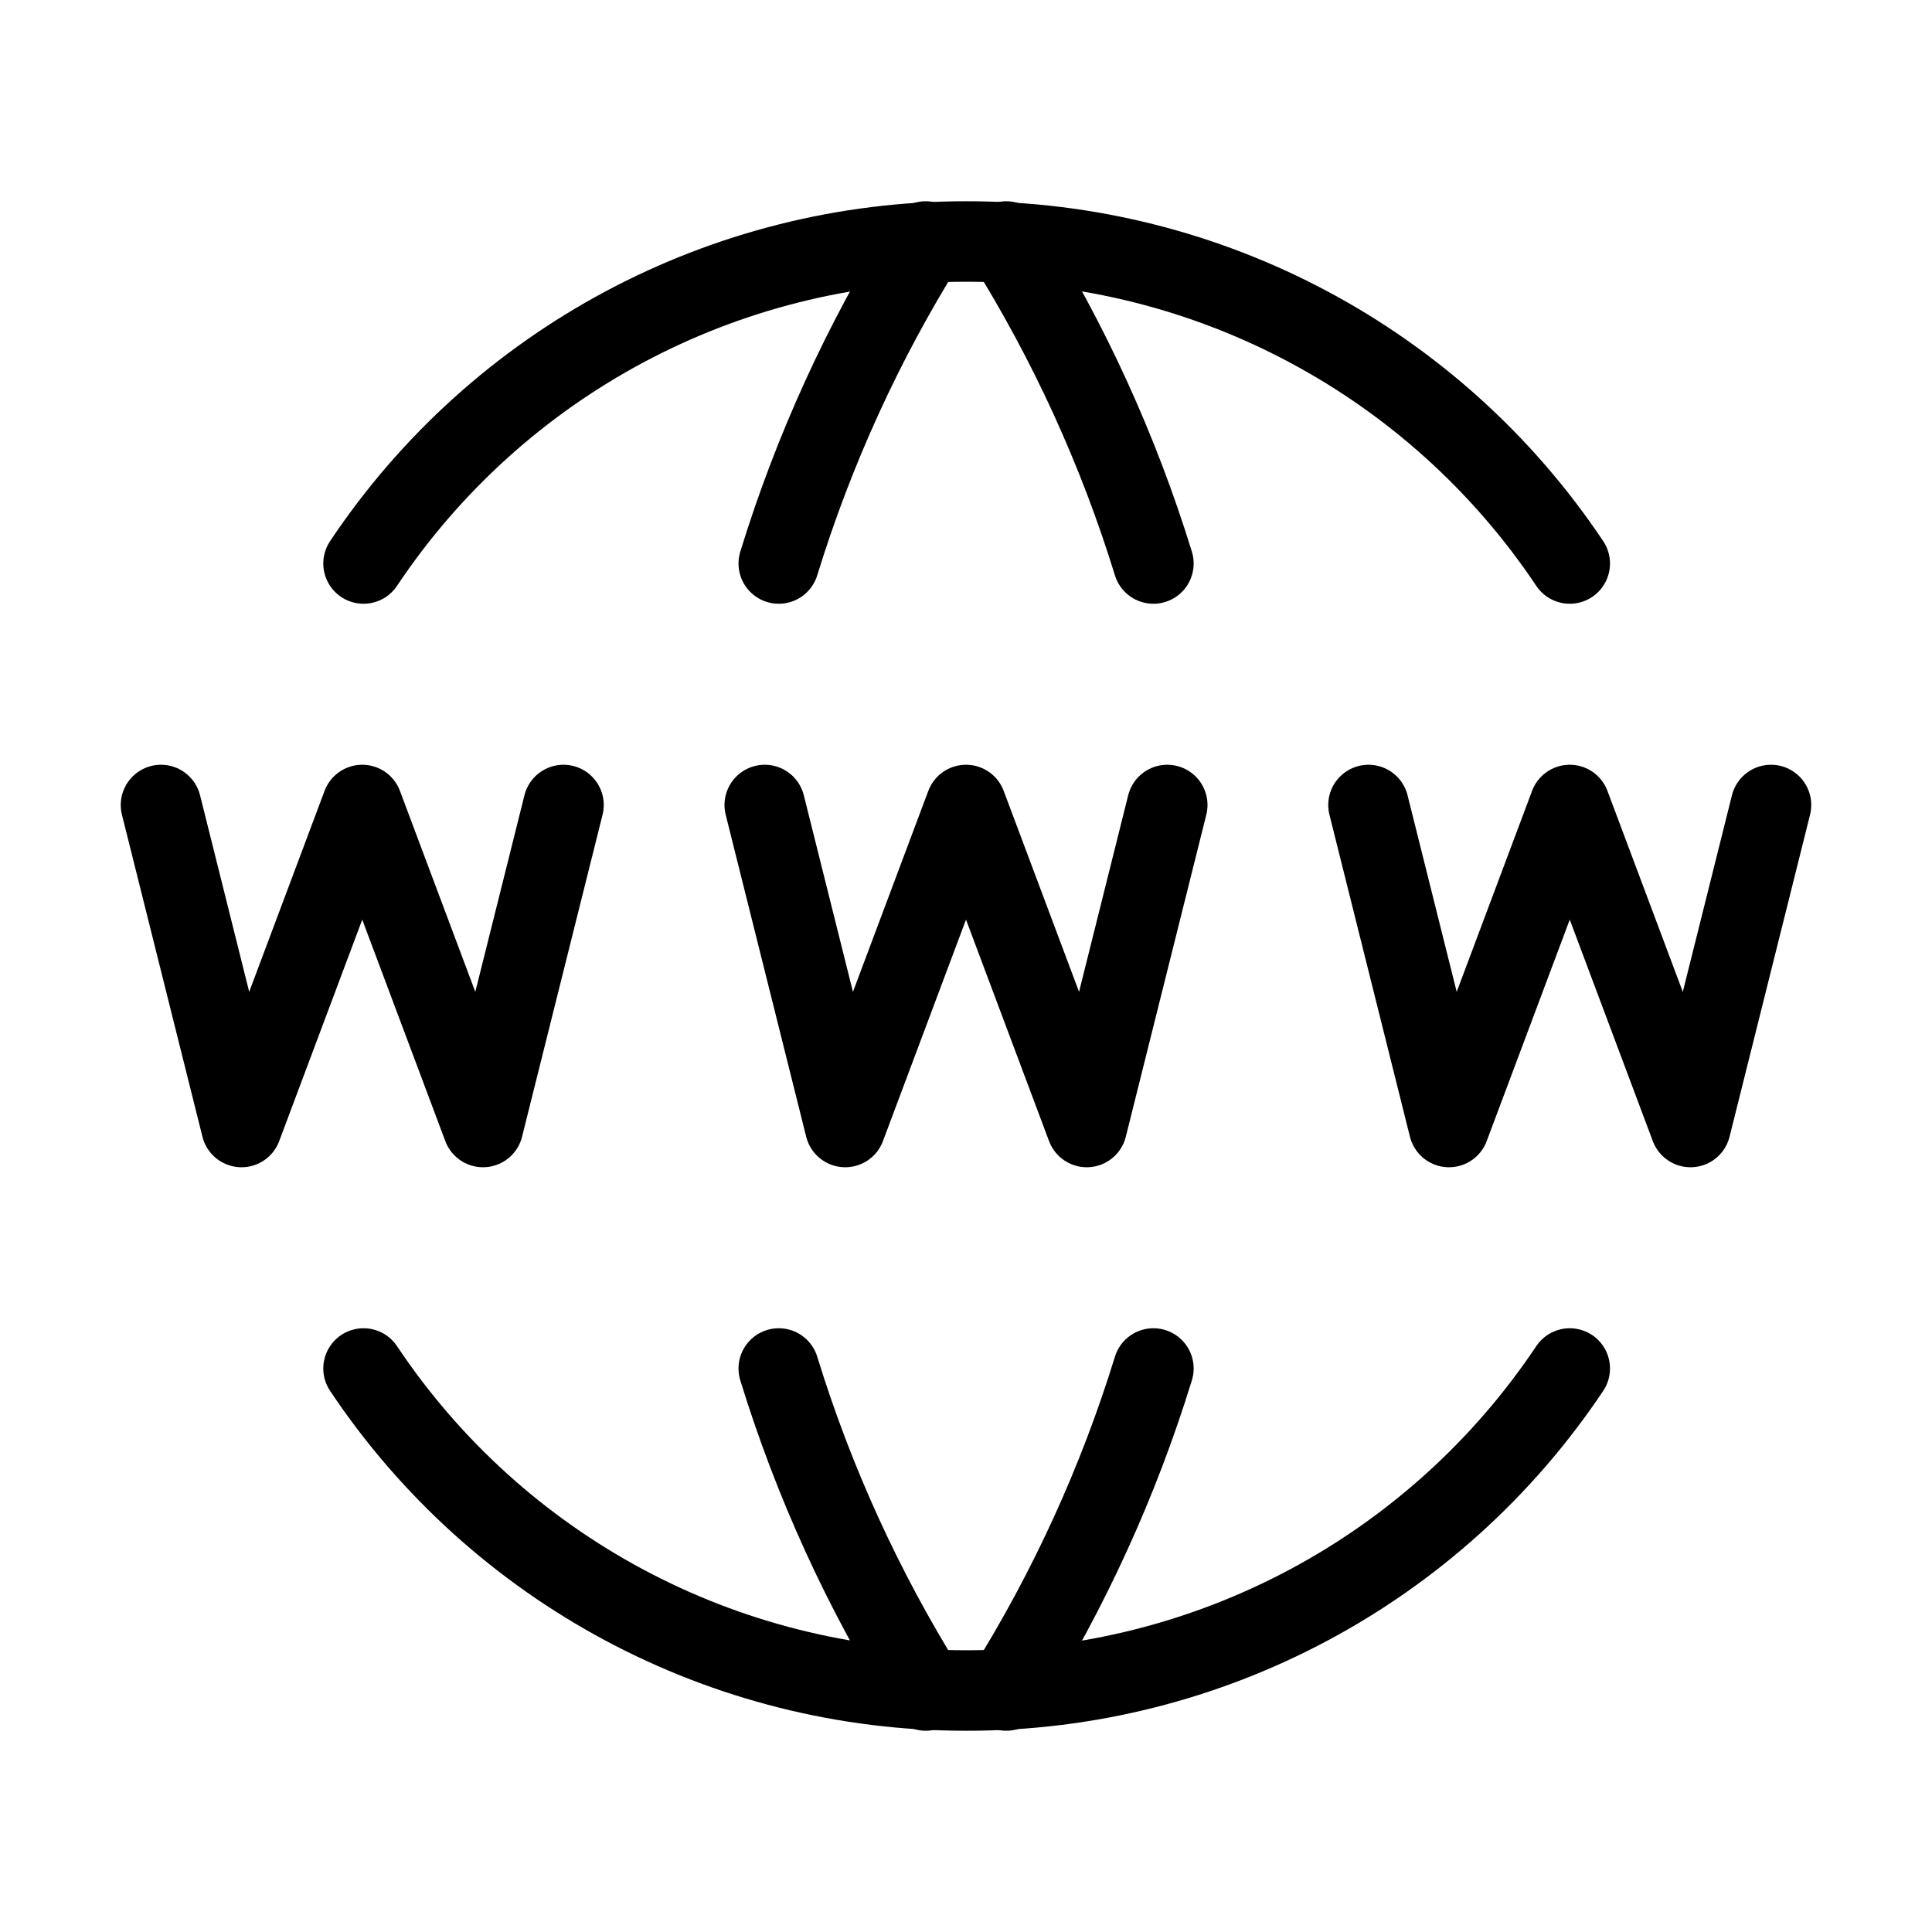
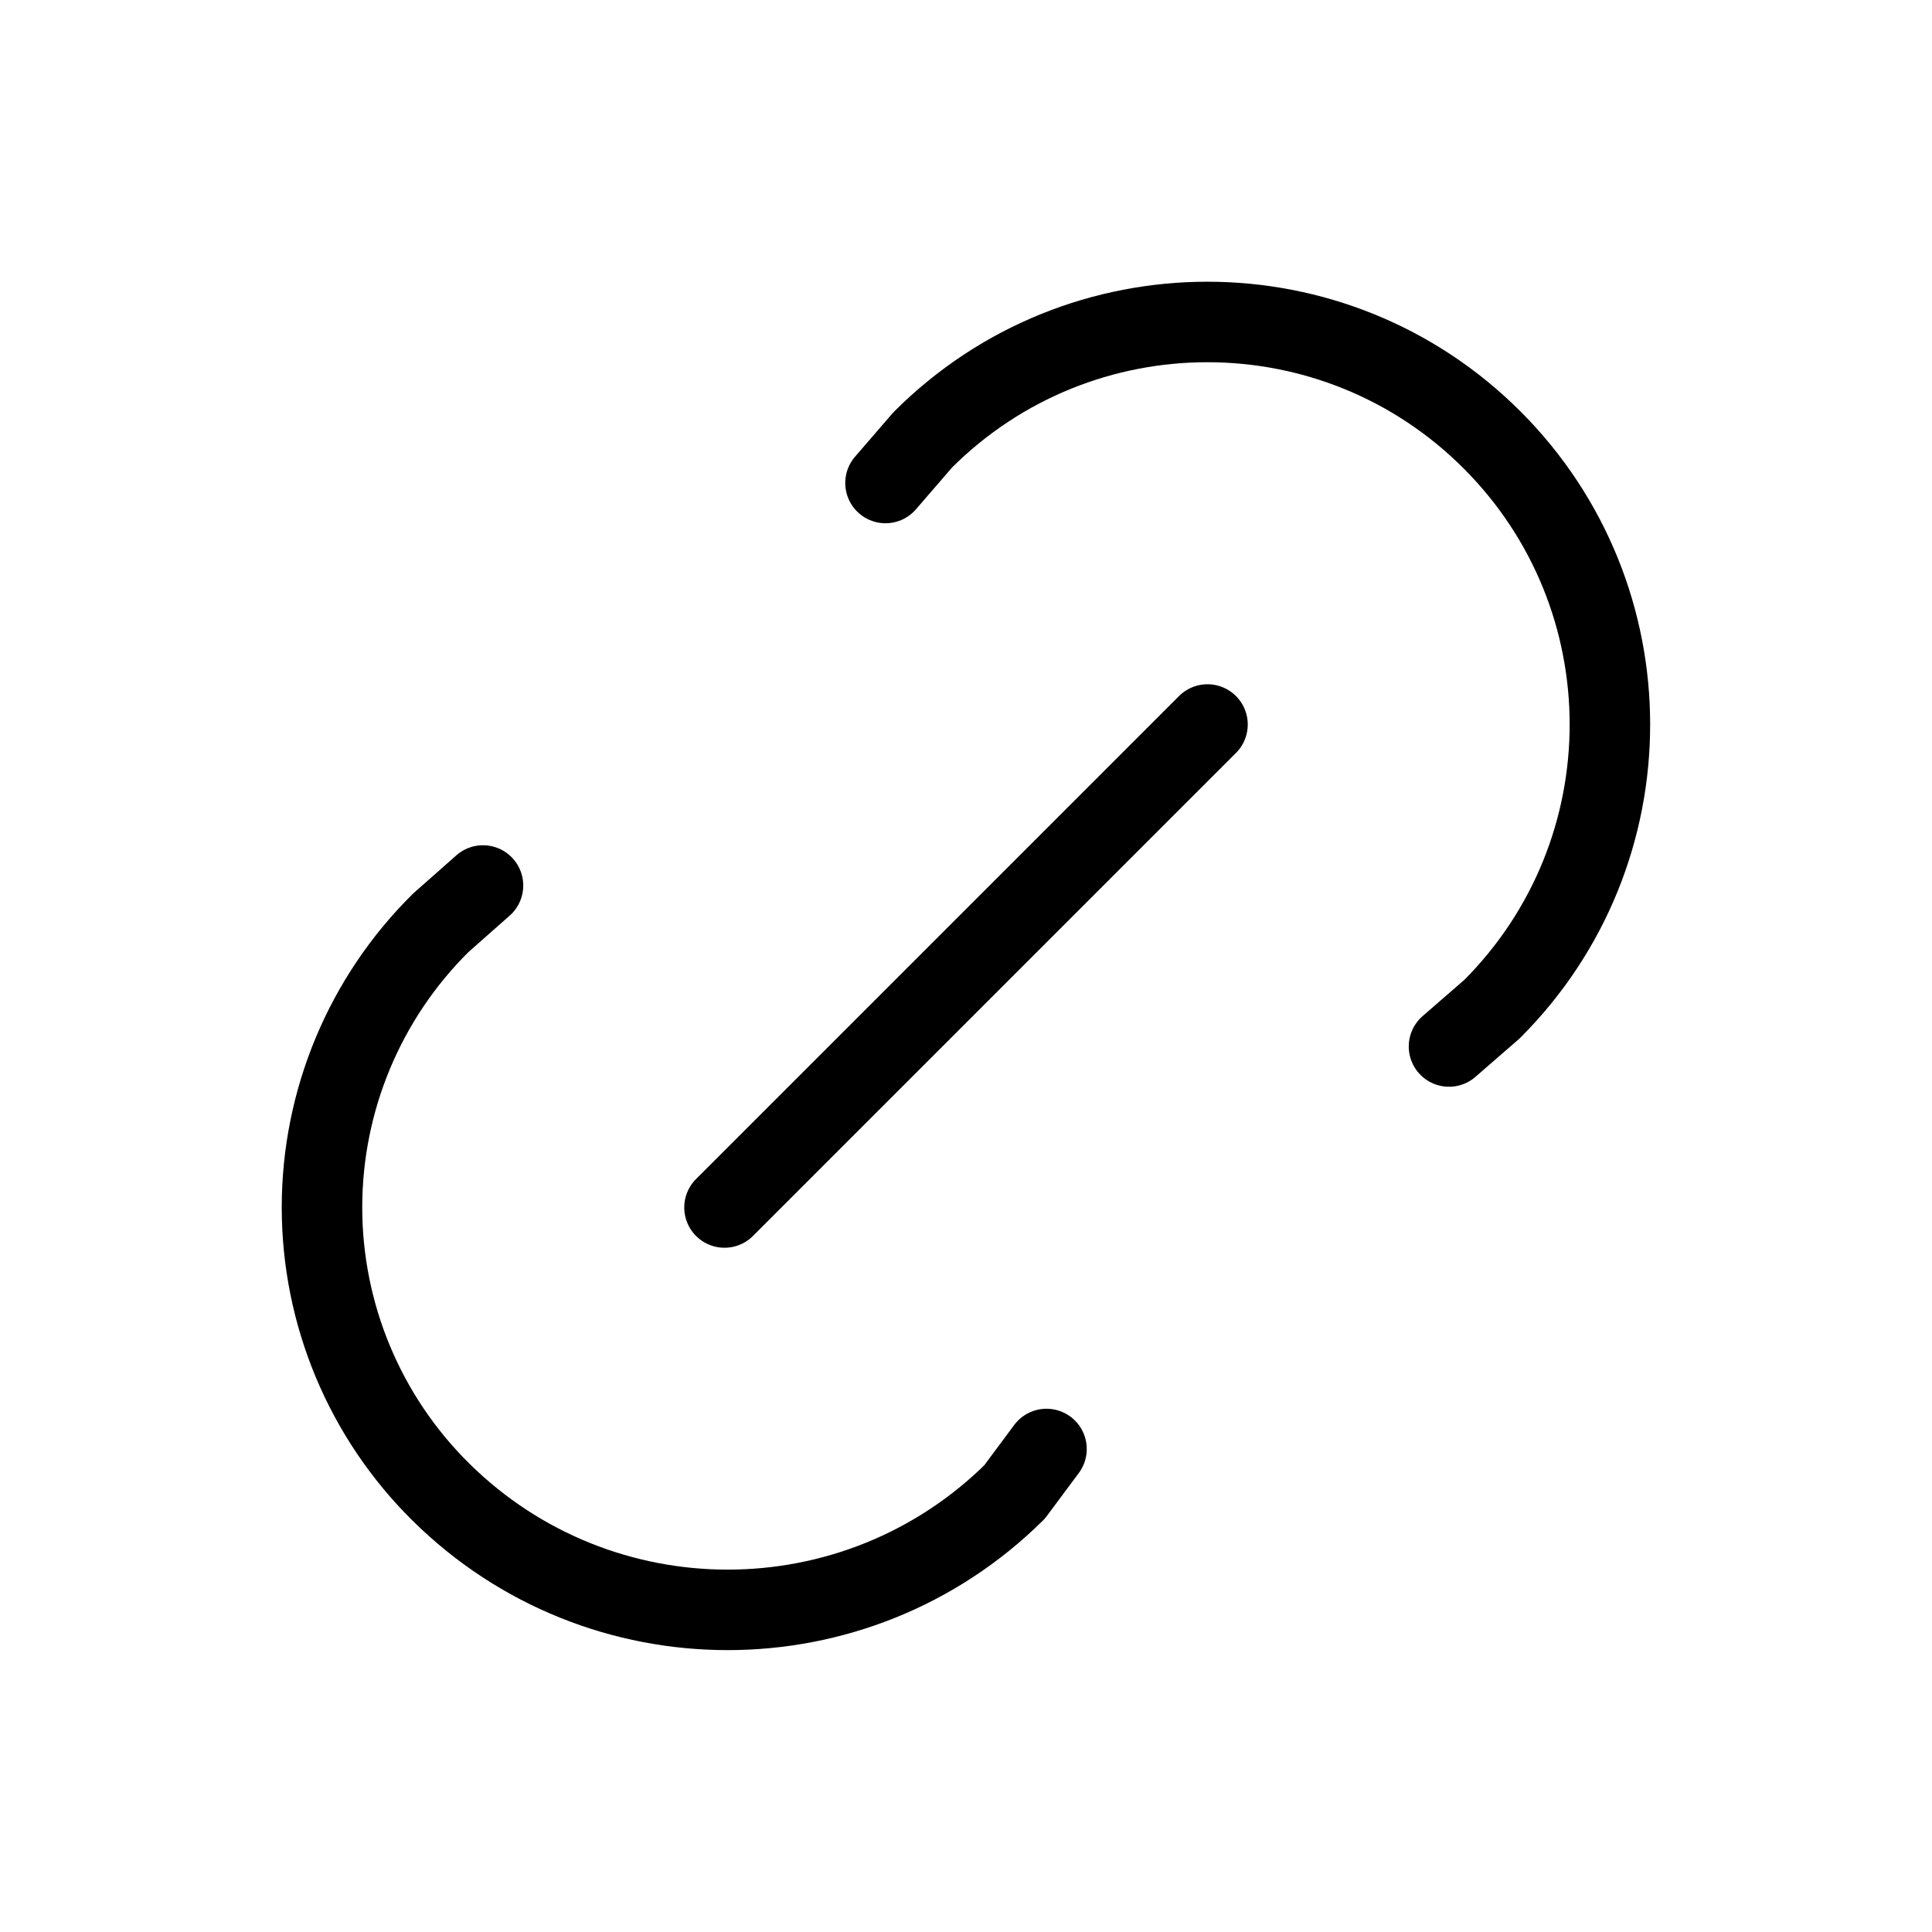
- <svg xmlns="http://www.w3.org/2000/svg" width="24" height="24" viewBox="0 0 24 24" fill="none" stroke="currentColor" stroke-width="1" stroke-linecap="round" stroke-linejoin="round" class="icon icon-tabler icons-tabler-outline icon-tabler-world-www">
+ <svg xmlns="http://www.w3.org/2000/svg" width="24" height="24" viewBox="0 0 24 24" fill="none" stroke="currentColor" stroke-width="1" stroke-linecap="round" stroke-linejoin="round" class="icon icon-tabler icons-tabler-outline icon-tabler-link">
  <path stroke="none" d="M0 0h24v24H0z" fill="none" />
-   <path d="M19.5 7a9 9 0 0 0 -7.5 -4a8.991 8.991 0 0 0 -7.484 4" />
-   <path d="M11.5 3a16.989 16.989 0 0 0 -1.826 4" />
-   <path d="M12.5 3a16.989 16.989 0 0 1 1.828 4" />
-   <path d="M19.5 17a9 9 0 0 1 -7.5 4a8.991 8.991 0 0 1 -7.484 -4" />
-   <path d="M11.5 21a16.989 16.989 0 0 1 -1.826 -4" />
-   <path d="M12.5 21a16.989 16.989 0 0 0 1.828 -4" />
-   <path d="M2 10l1 4l1.5 -4l1.5 4l1 -4" />
-   <path d="M17 10l1 4l1.5 -4l1.5 4l1 -4" />
-   <path d="M9.5 10l1 4l1.5 -4l1.5 4l1 -4" />
+   <path d="M9 15l6 -6" />
+   <path d="M11 6l.463 -.536a5 5 0 0 1 7.071 7.072l-.534 .464" />
+   <path d="M13 18l-.397 .534a5.068 5.068 0 0 1 -7.127 0a4.972 4.972 0 0 1 0 -7.071l.524 -.463" />
</svg>
